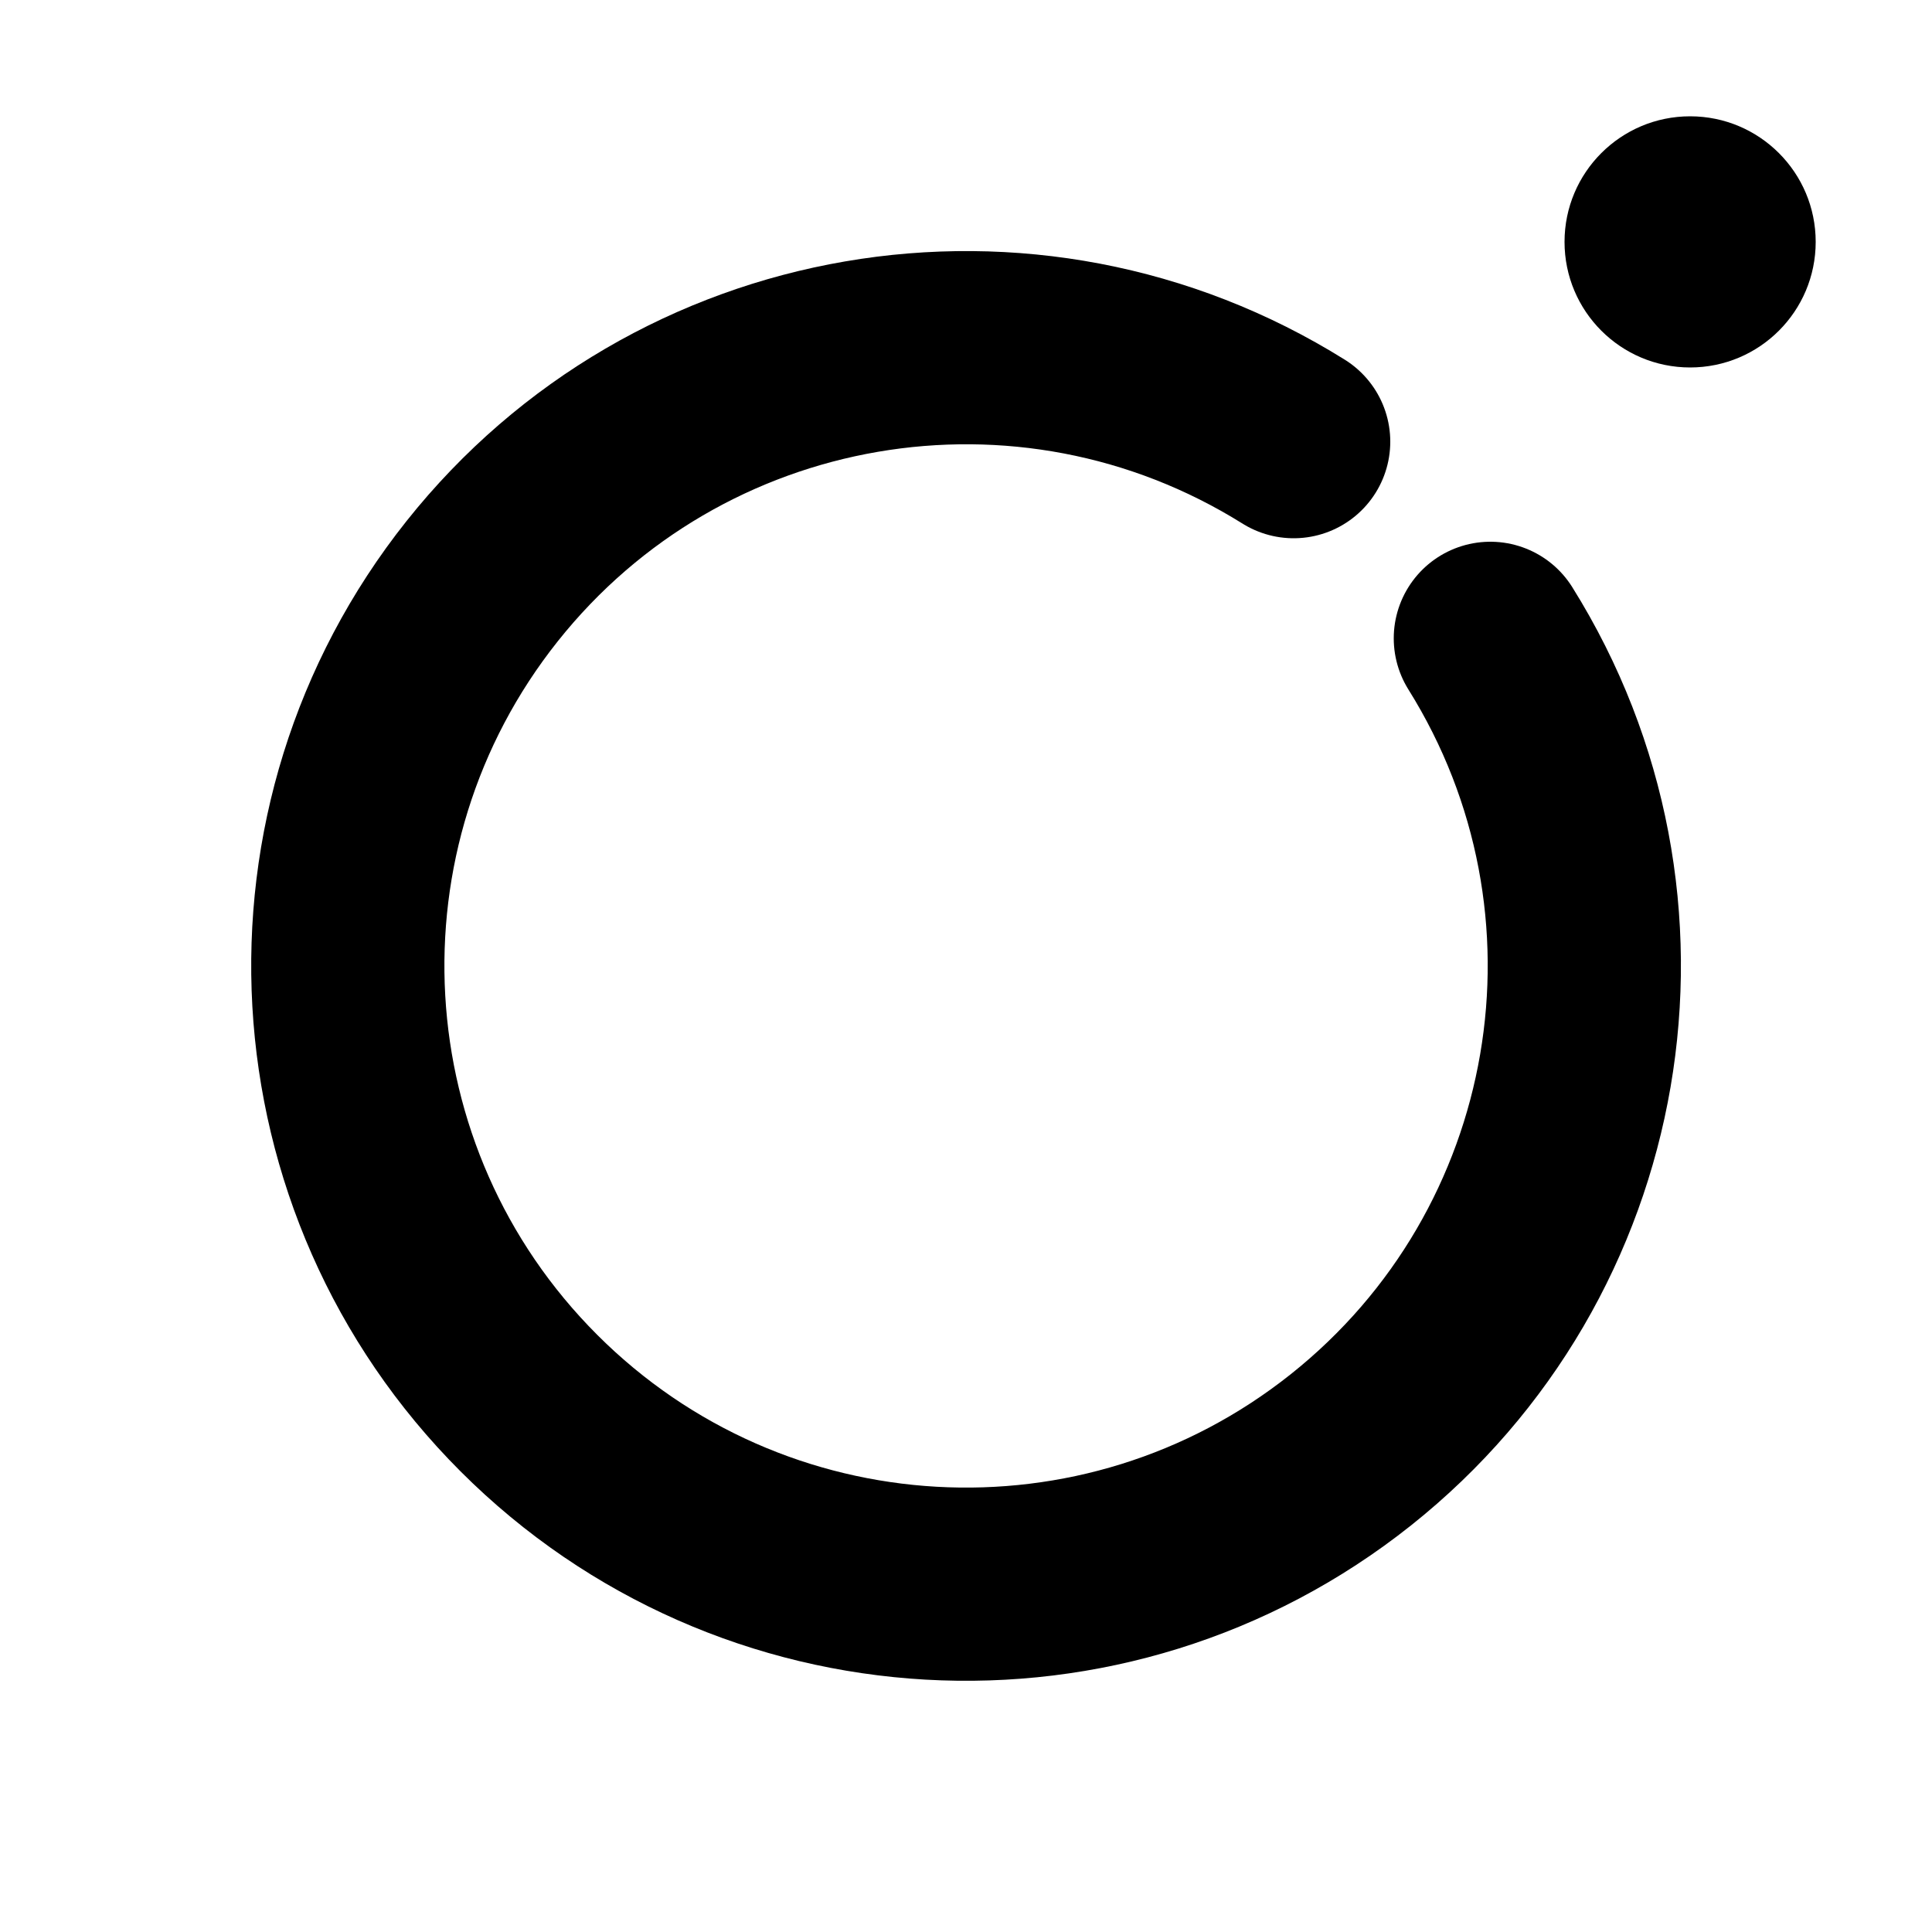
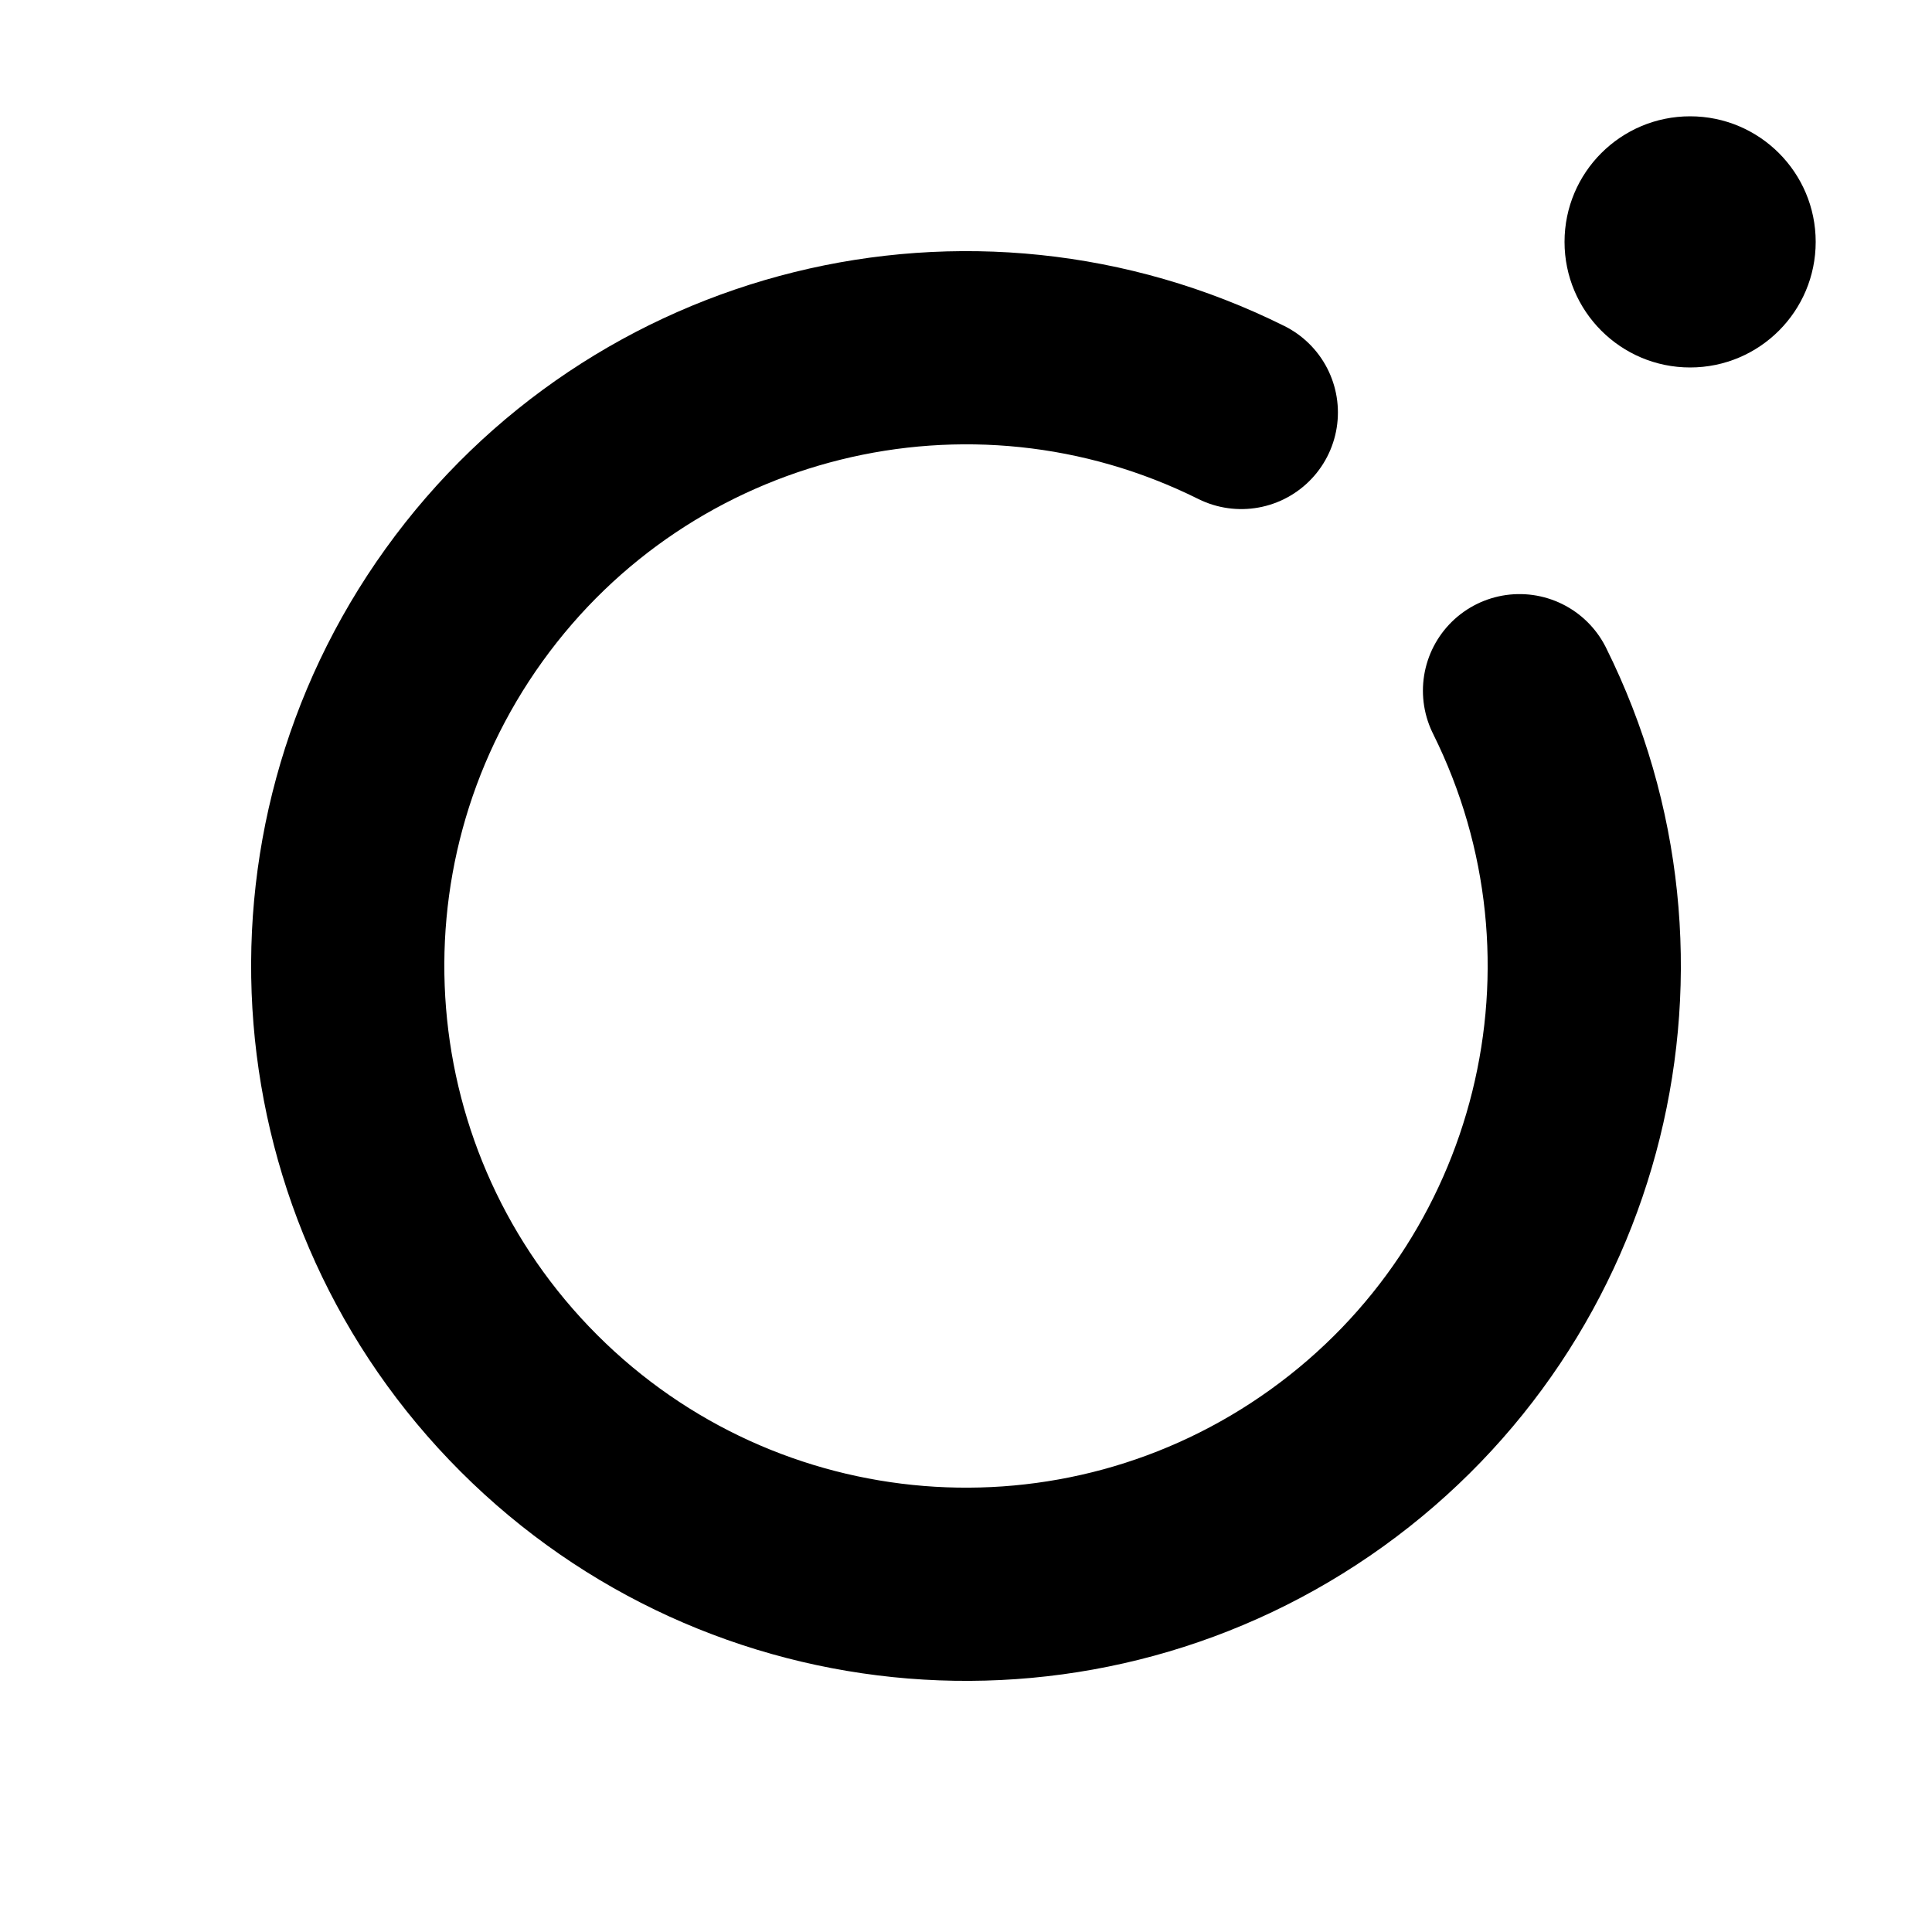
<svg xmlns="http://www.w3.org/2000/svg" viewBox="0 0 100 100" role="img" aria-label="OutRes">
-   <path d="M 77.14 33.04 A 32.00 32.00 0 1 1 66.96 22.86" fill="none" stroke="currentColor" stroke-width="10" stroke-linecap="round" />
+   <path d="M 78.65 35.75 A 32.00 32.00 0 1 1 64.25 21.35" fill="none" stroke="currentColor" stroke-width="10" stroke-linecap="round" />
  <circle cx="87.48" cy="12.52" r="6.5" fill="currentColor" />
</svg>
